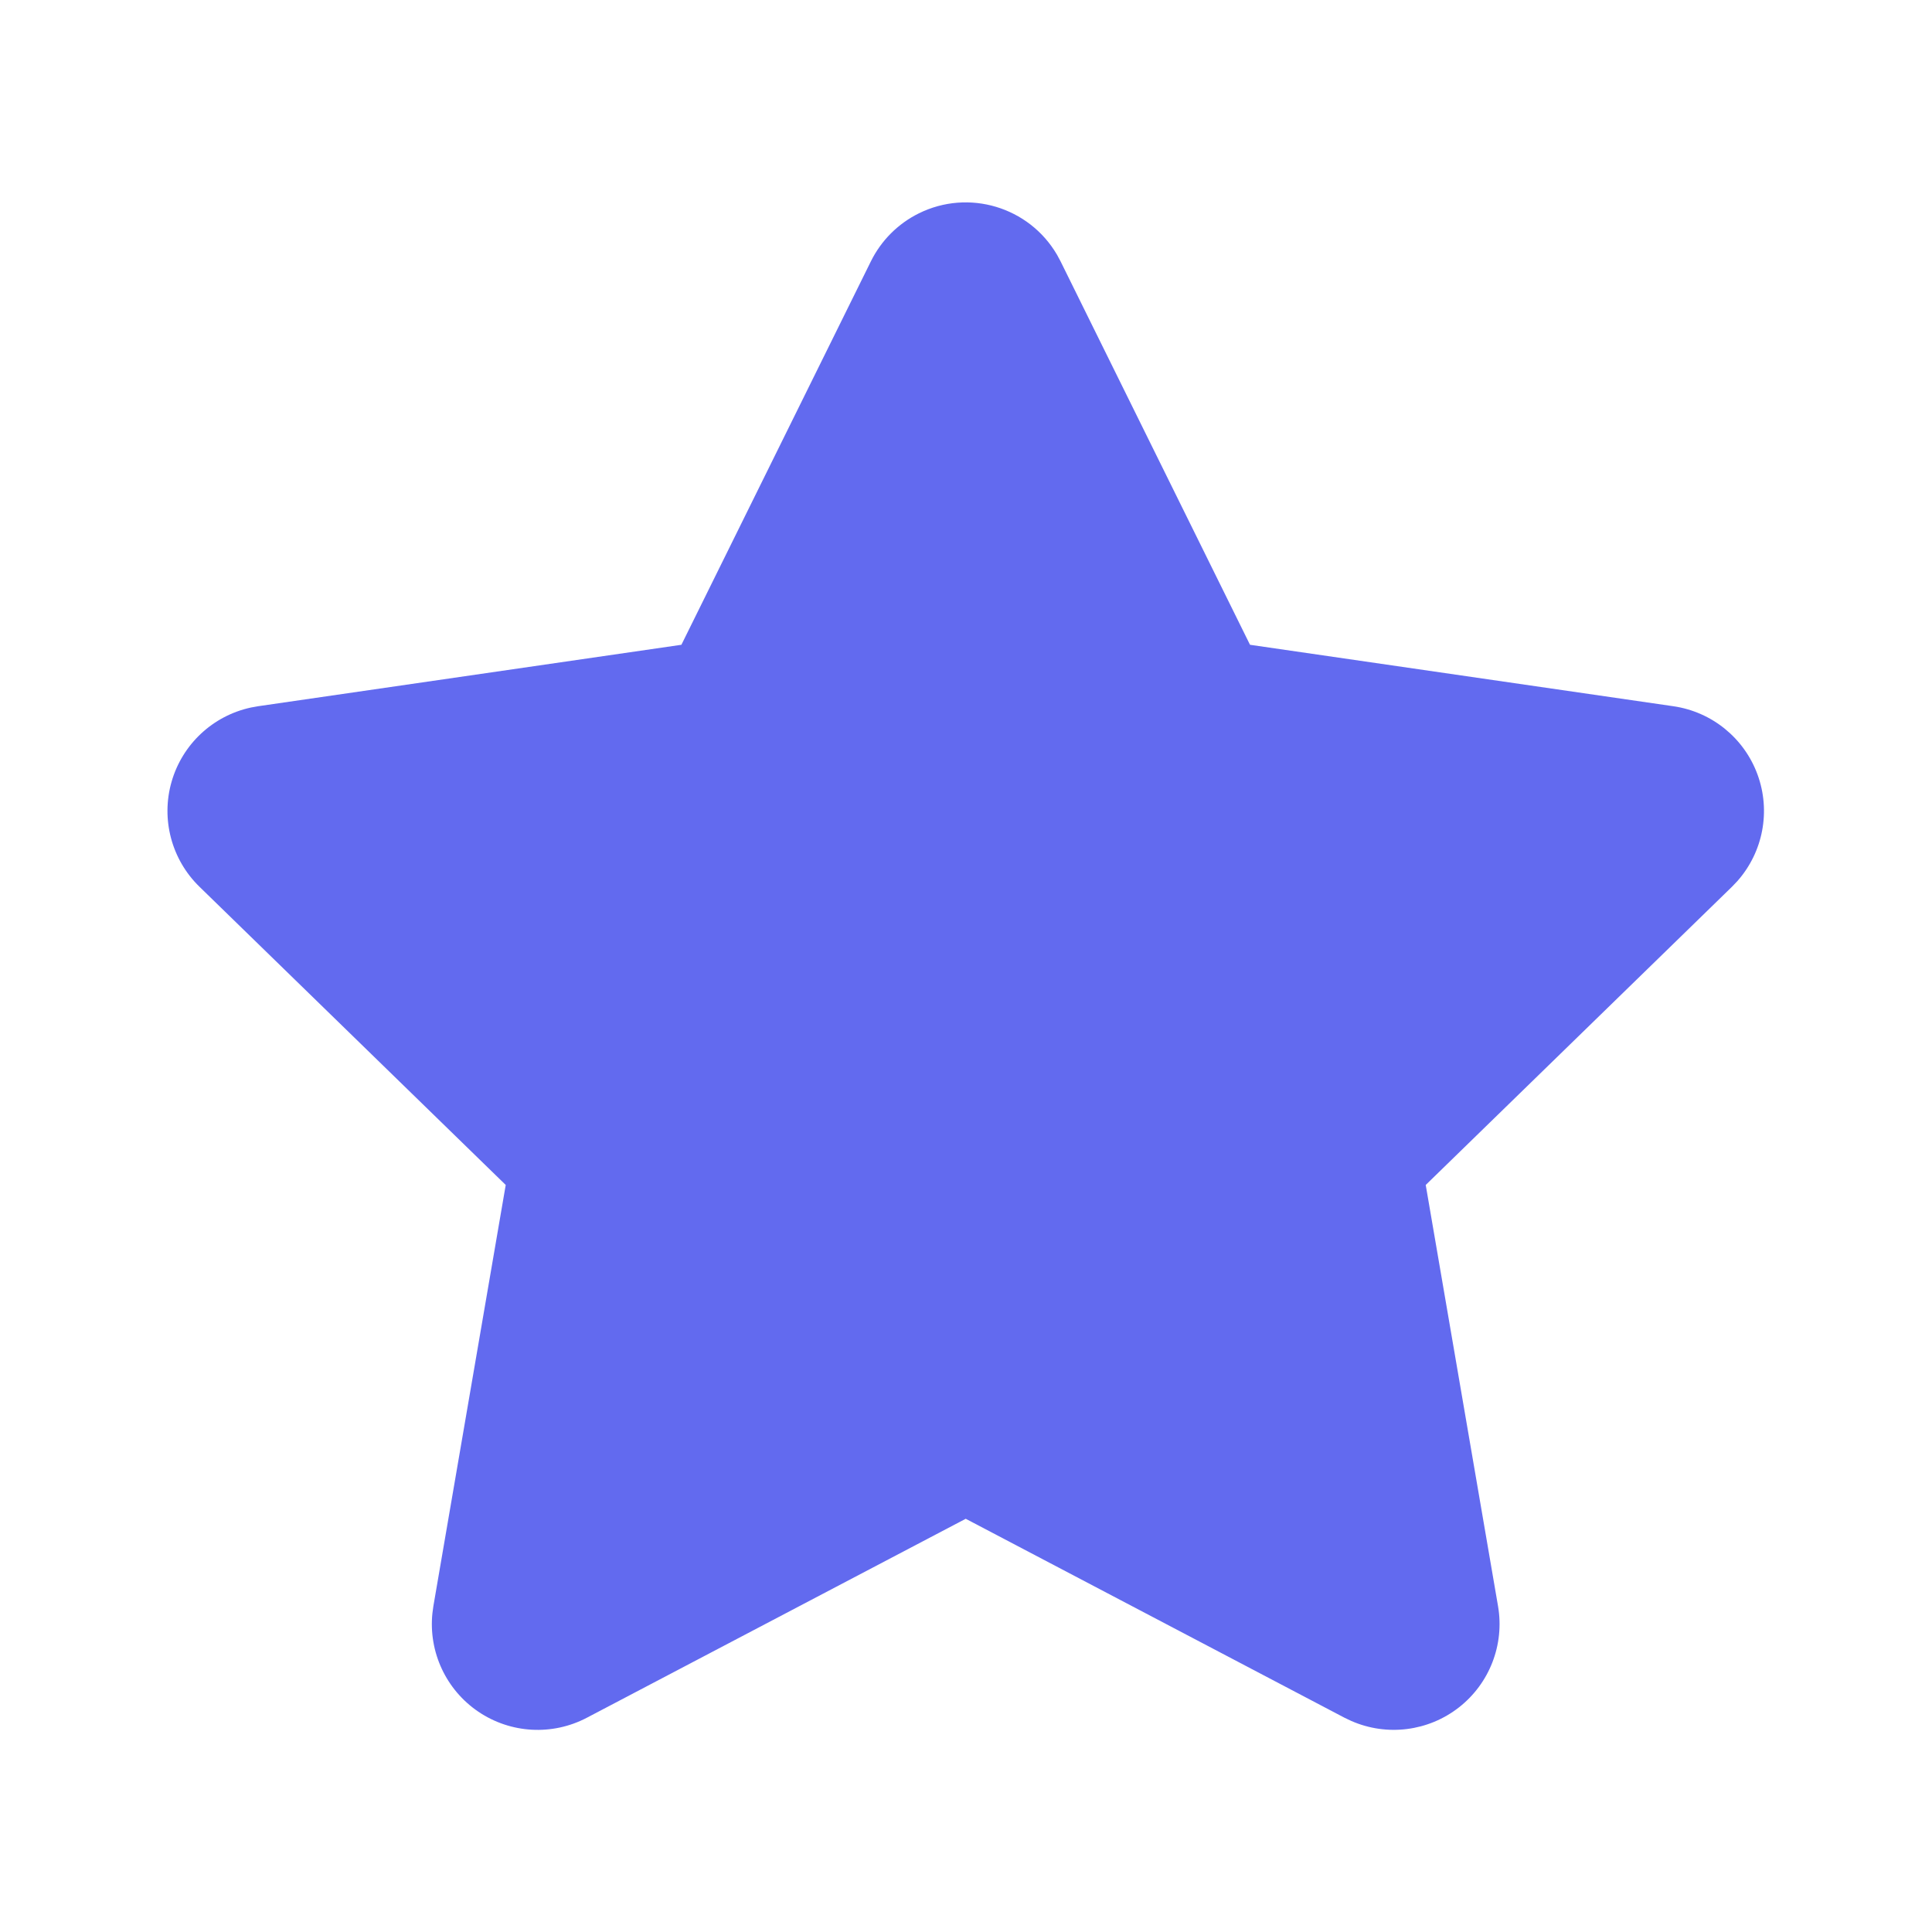
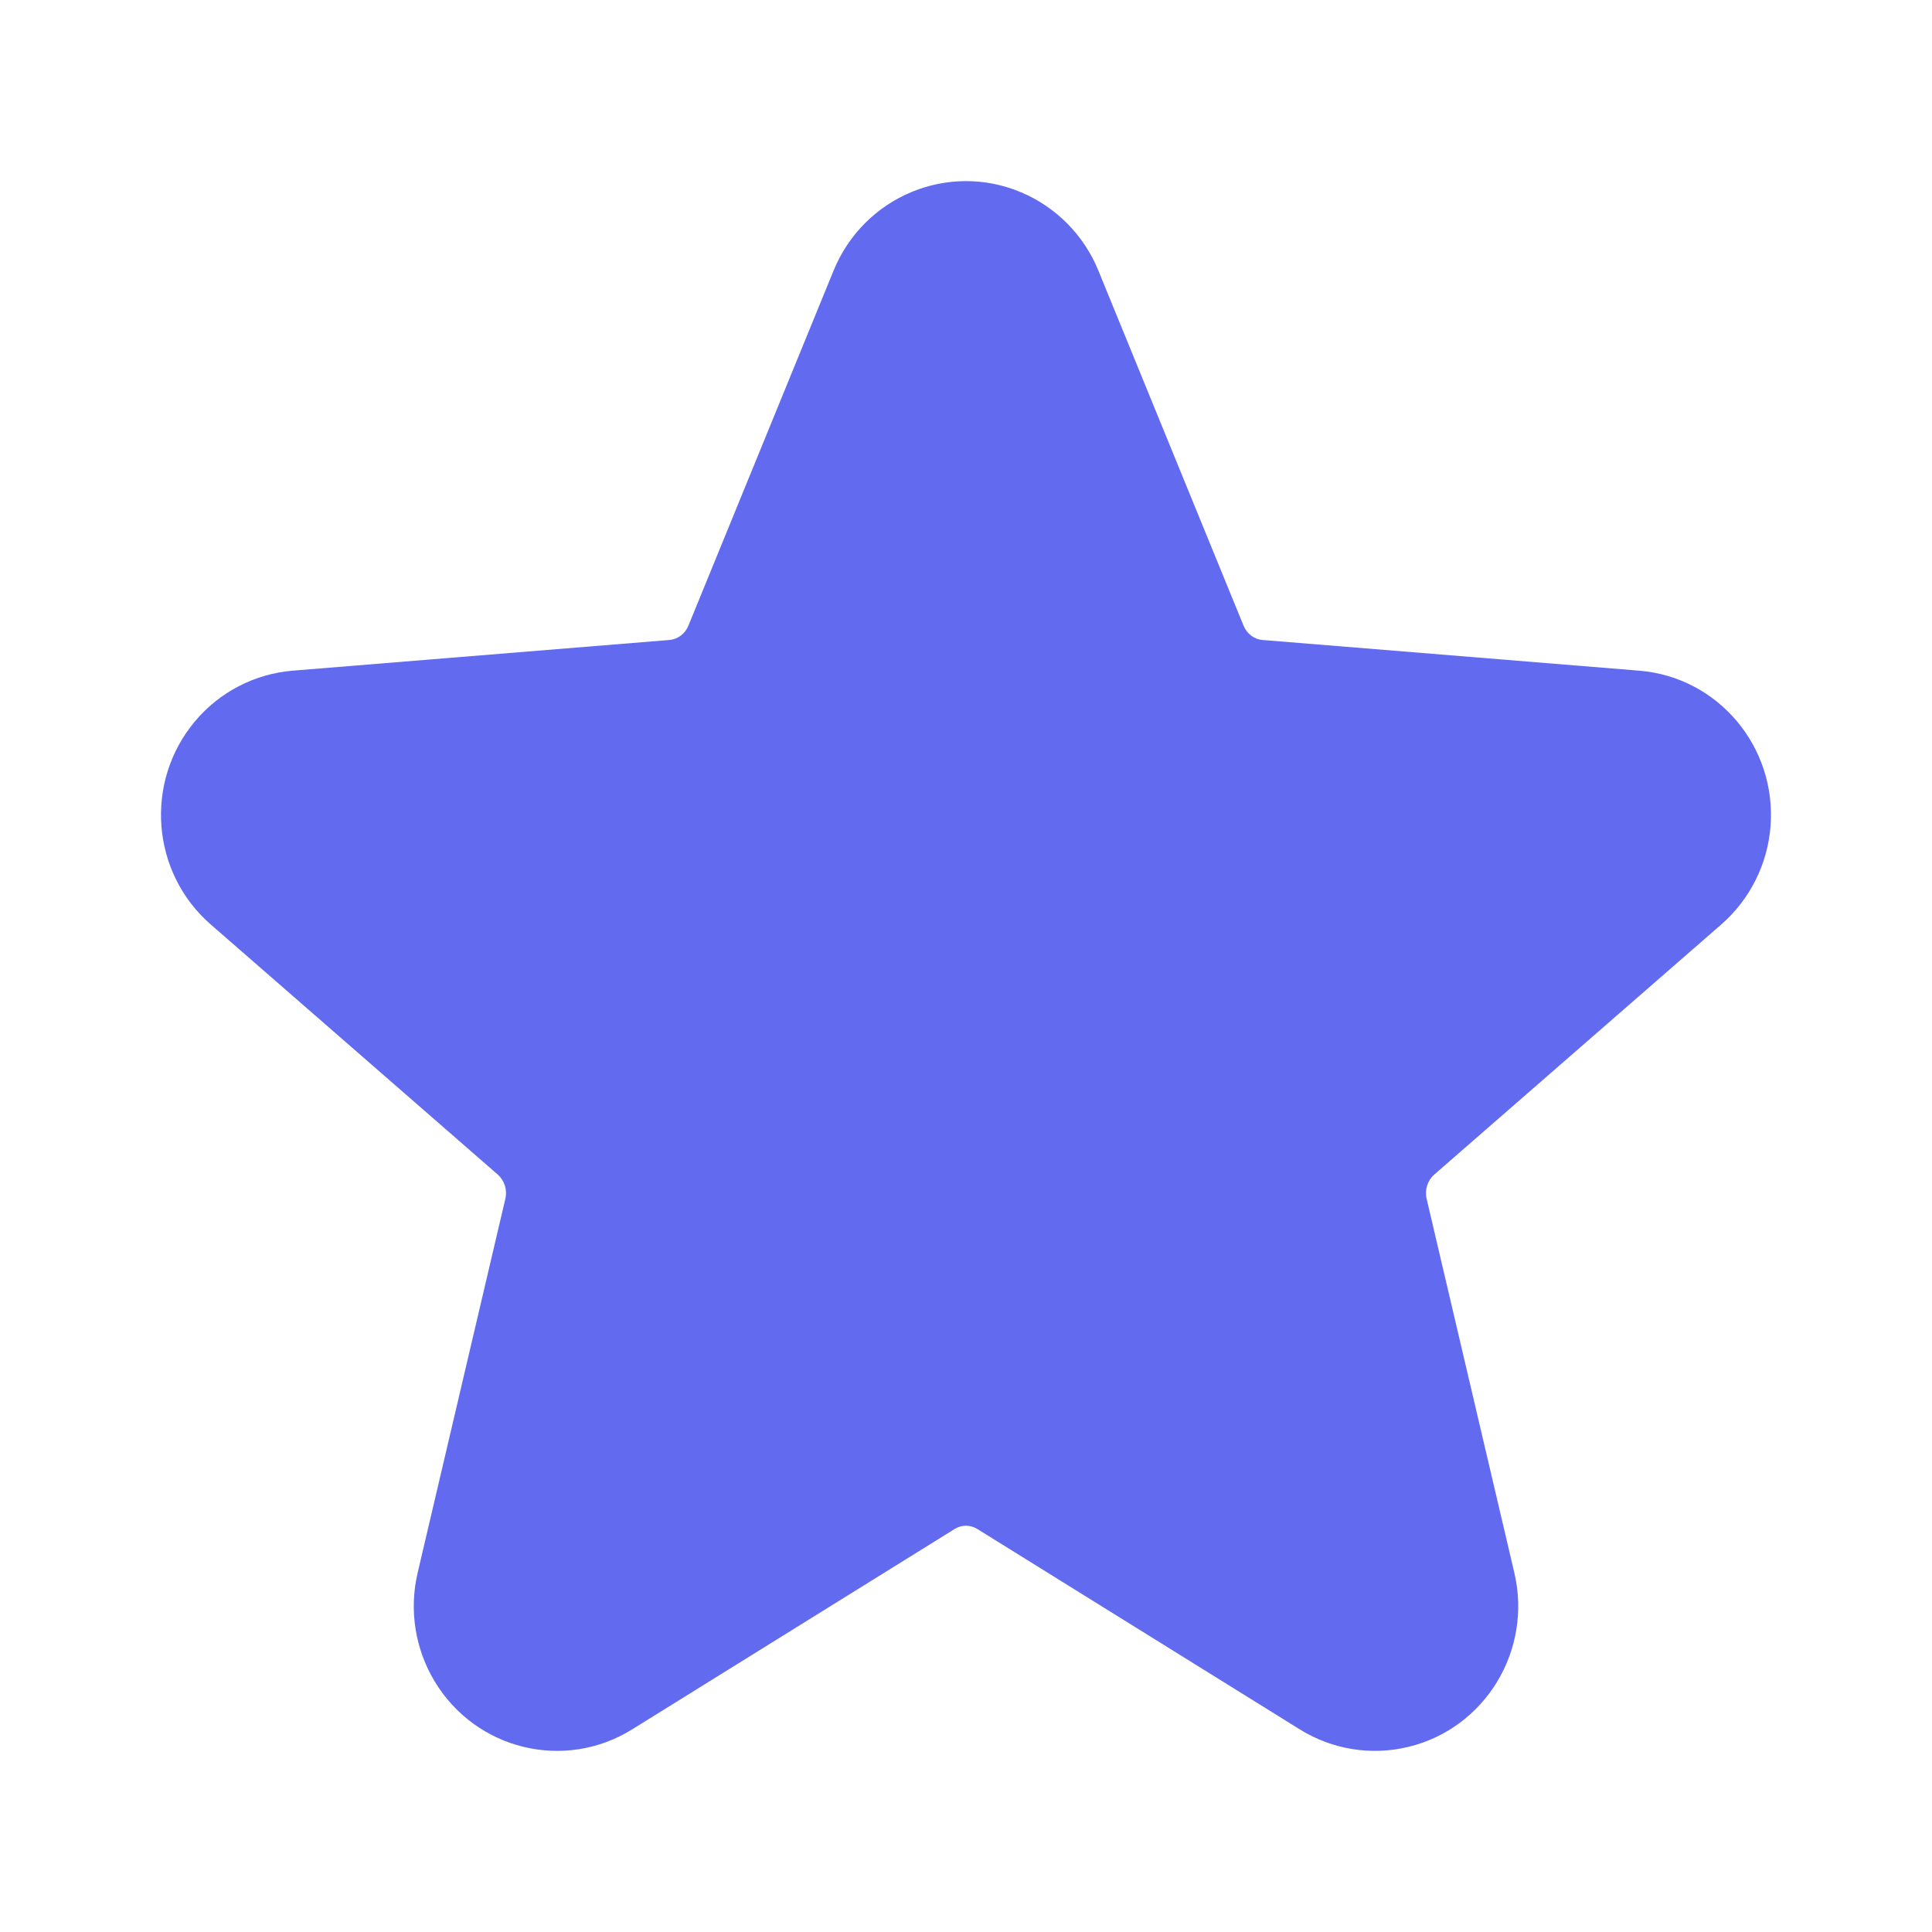
- <svg xmlns="http://www.w3.org/2000/svg" t="1687314859556" class="icon" viewBox="0 0 1024 1024" version="1.1" p-id="7566" width="32" height="32">
-   <path d="M487.01 113.079a56.076 56.076 0 0 1 73.216 21.918l1.902 3.535 100.401 203.215 224.402 32.573a56.076 56.076 0 0 1 33.938 92.648l-2.877 3.023-162.328 158.062 38.327 223.256a56.076 56.076 0 0 1-77.726 60.855l-3.608-1.707-200.802-105.472-200.802 105.448a56.076 56.076 0 0 1-81.871-55.345l0.512-3.779 38.351-223.256-162.328-158.062a56.076 56.076 0 0 1 27.282-94.988l3.779-0.683 224.378-32.573 100.425-203.215a56.076 56.076 0 0 1 25.429-25.454z" p-id="7567" fill="#626aef" />
+ <svg xmlns="http://www.w3.org/2000/svg" t="1687751030967" class="icon" viewBox="0 0 1024 1024" version="1.1" p-id="3393" width="32" height="32">
+   <path d="M335.008 916.629c-35.915 22.315-82.88 10.773-104.693-25.557a77.333 77.333 0 0 1-8.96-57.429l46.485-198.24a13.141 13.141 0 0 0-4.021-12.864l-152.16-132.587c-31.605-27.52-35.253-75.648-8.235-107.733a75.68 75.68 0 0 1 51.733-26.752L354.848 339.2c4.352-0.363 8.245-3.232 10.027-7.595l76.939-188.171c16.032-39.2 60.619-57.92 99.52-41.461a76.309 76.309 0 0 1 40.832 41.461l76.939 188.16c1.781 4.373 5.675 7.253 10.027 7.605l199.712 16.277c41.877 3.413 72.885 40.459 69.568 82.517a76.939 76.939 0 0 1-26.08 51.979l-152.16 132.587c-3.541 3.083-5.141 8.075-4.021 12.853l46.485 198.24c9.621 41.013-15.36 82.336-56.139 92.224a75.285 75.285 0 0 1-57.525-9.237l-170.976-106.24a11.296 11.296 0 0 0-12.011 0l-170.987 106.24z" fill="#626aef" p-id="3394" />
</svg>
